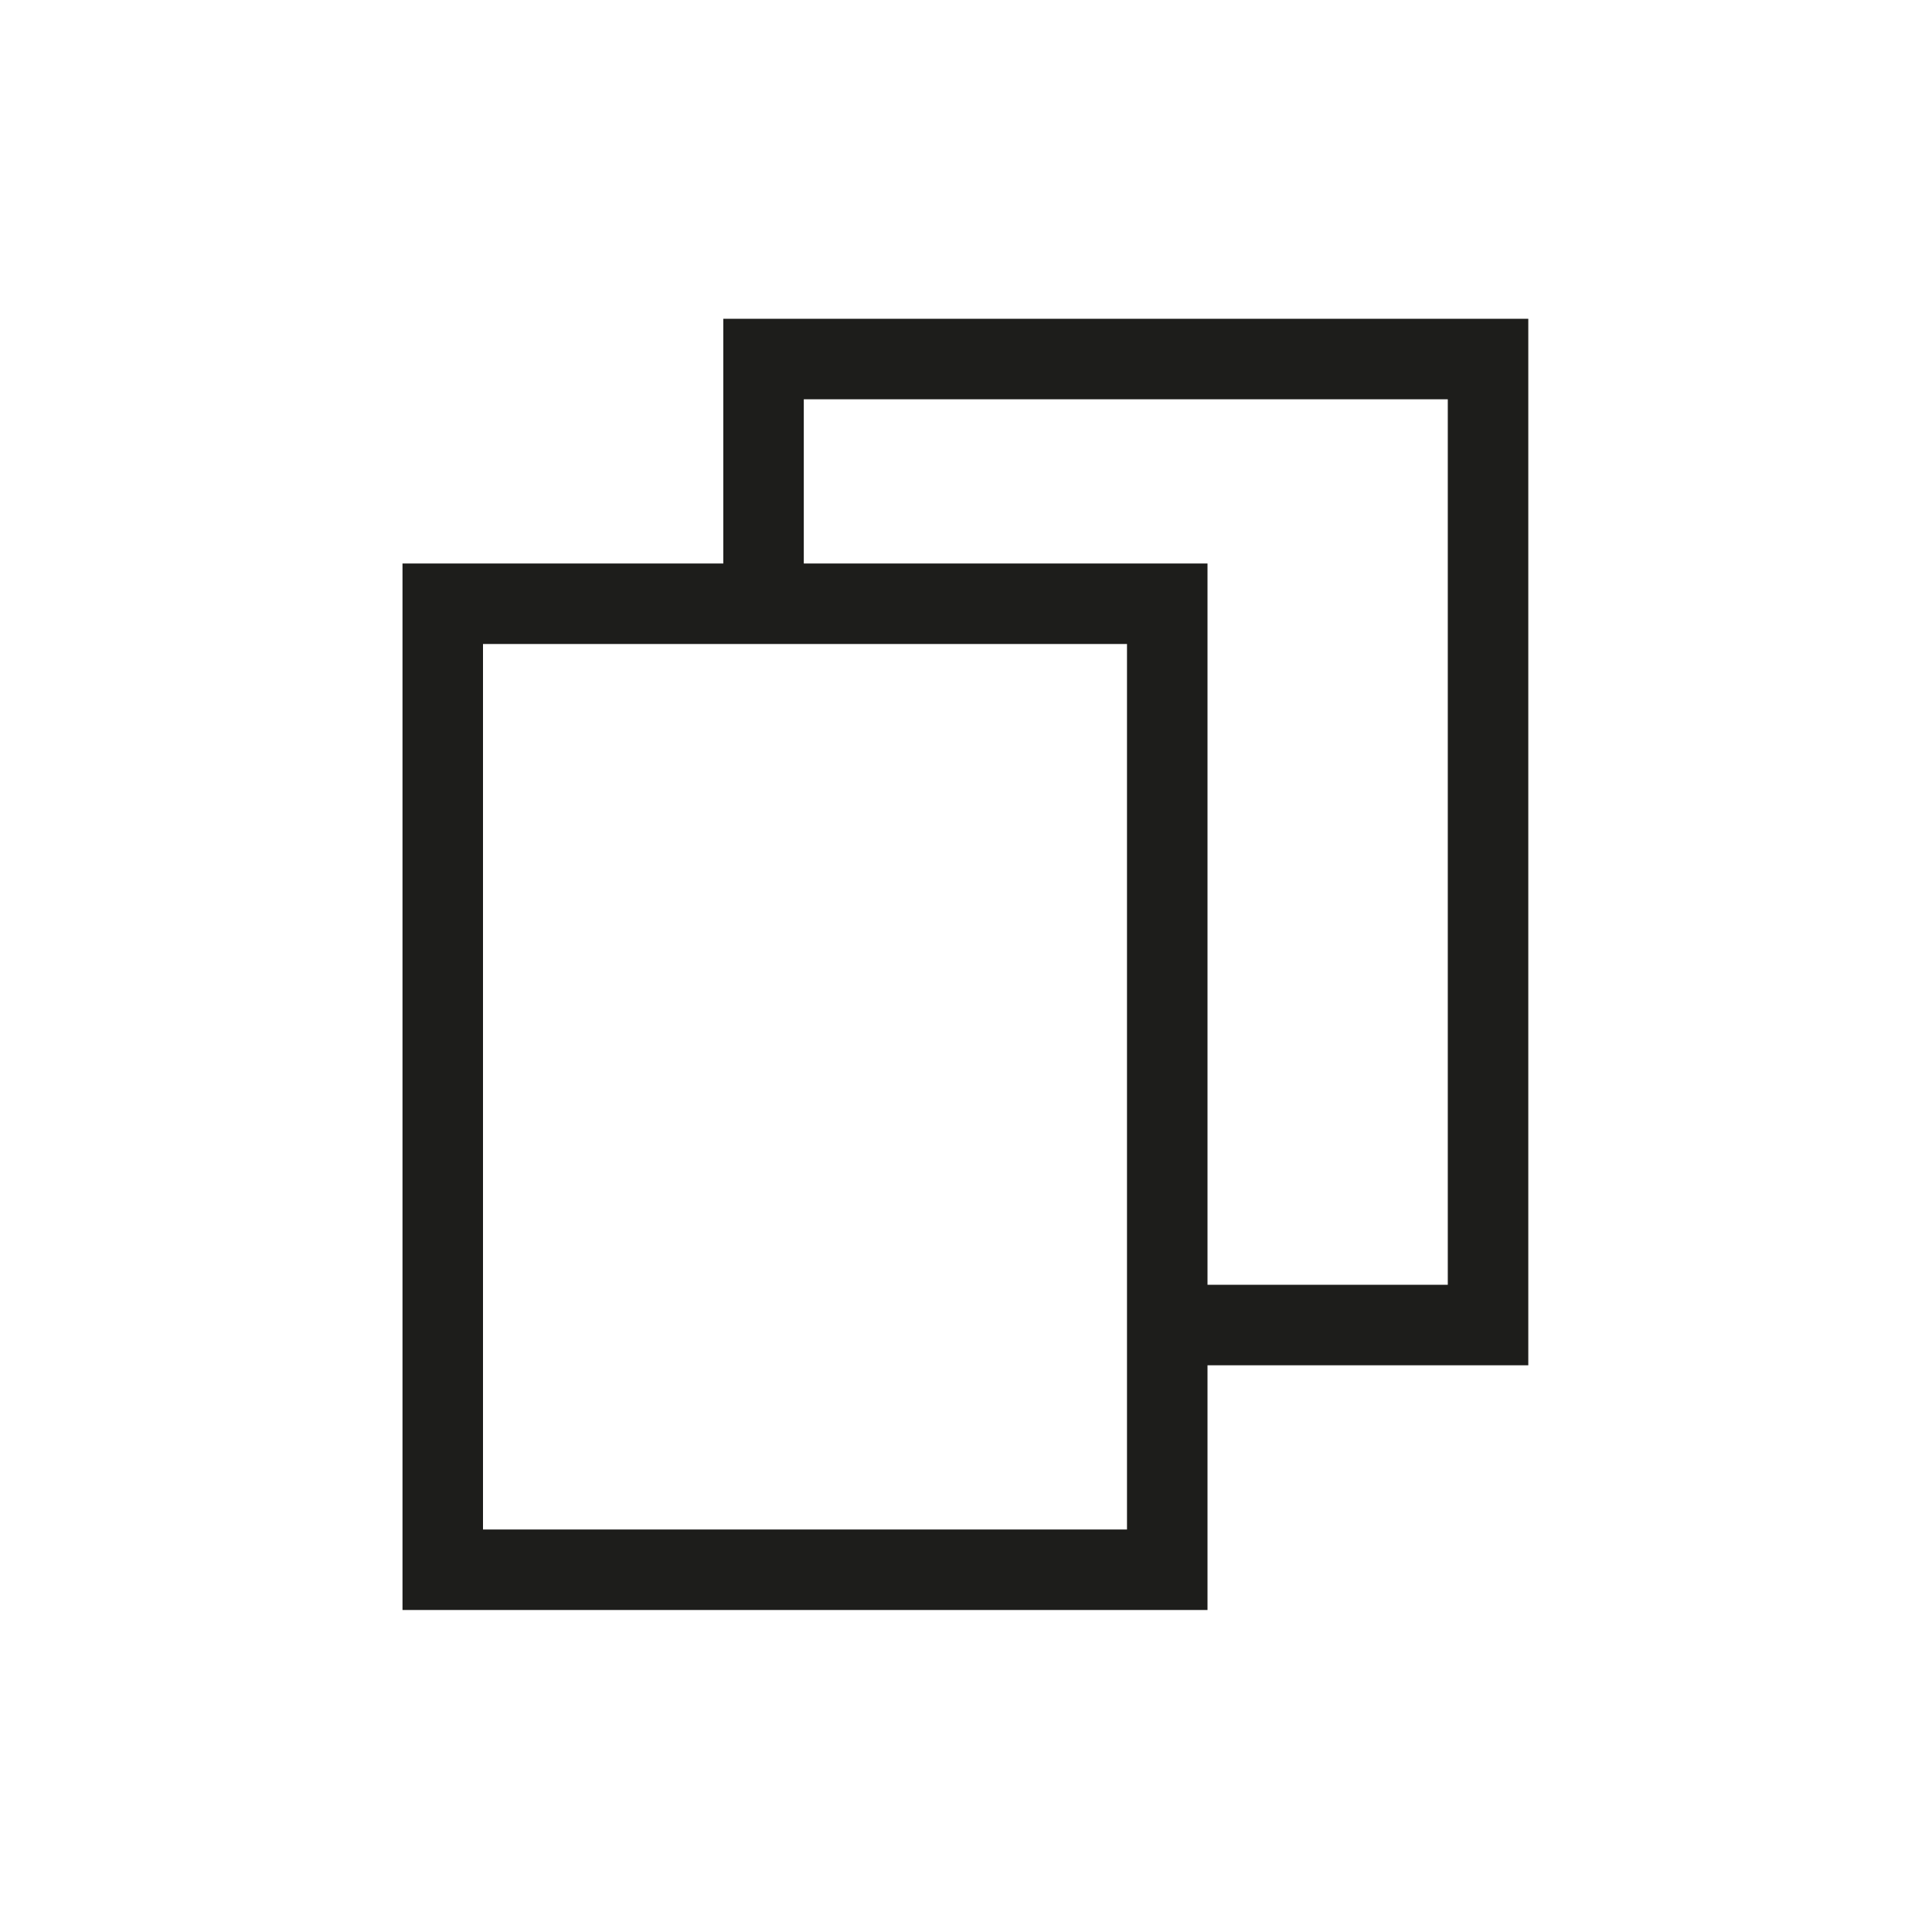
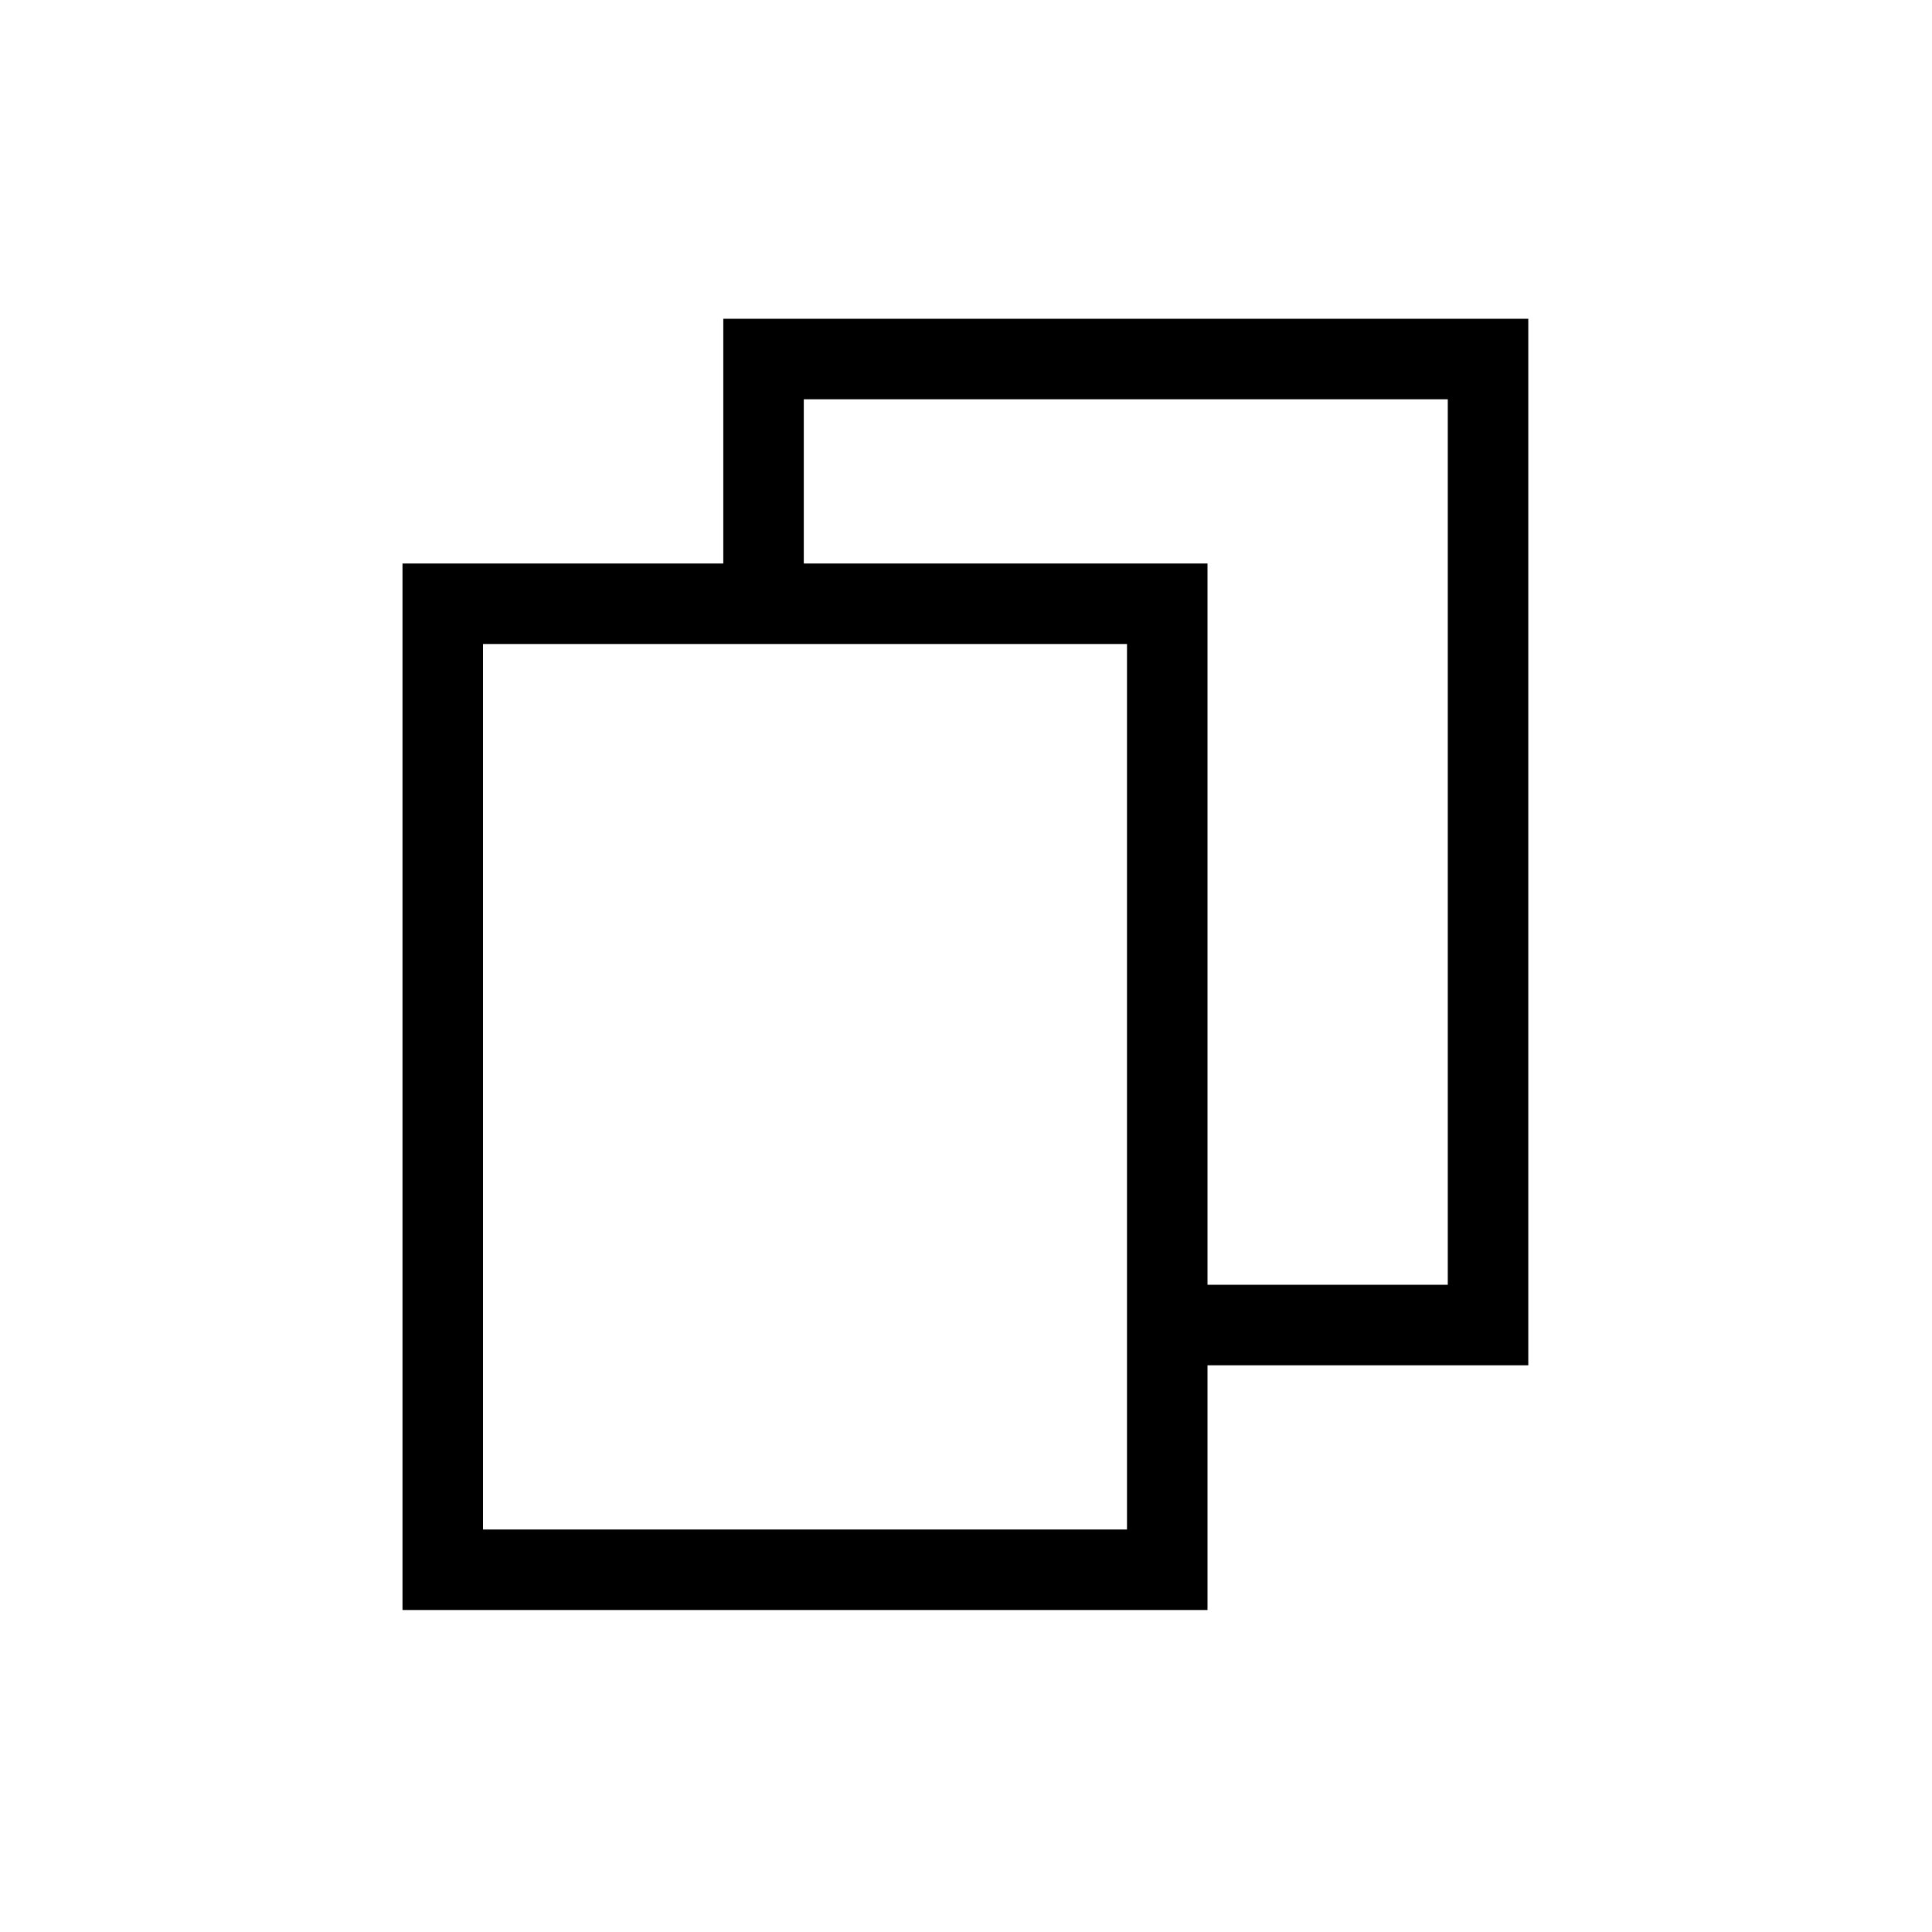
<svg xmlns="http://www.w3.org/2000/svg" width="24" height="24" viewBox="0 0 24 24" fill="none">
-   <path fill-rule="evenodd" clip-rule="evenodd" d="M9.485 3.96h-.5V7H5v13h10v-3.04h3.985v-13h-9.5Zm5.515 12h2.985v-11h-8V7H15v8.96ZM6 19V8h8v11H6Z" fill="#1D1D1B" />
+   <path fill-rule="evenodd" clip-rule="evenodd" d="M9.485 3.96h-.5V7H5v13h10v-3.04h3.985v-13h-9.5Zm5.515 12h2.985v-11h-8V7H15v8.96ZM6 19V8h8v11H6Z" fill="#000" />
</svg>
